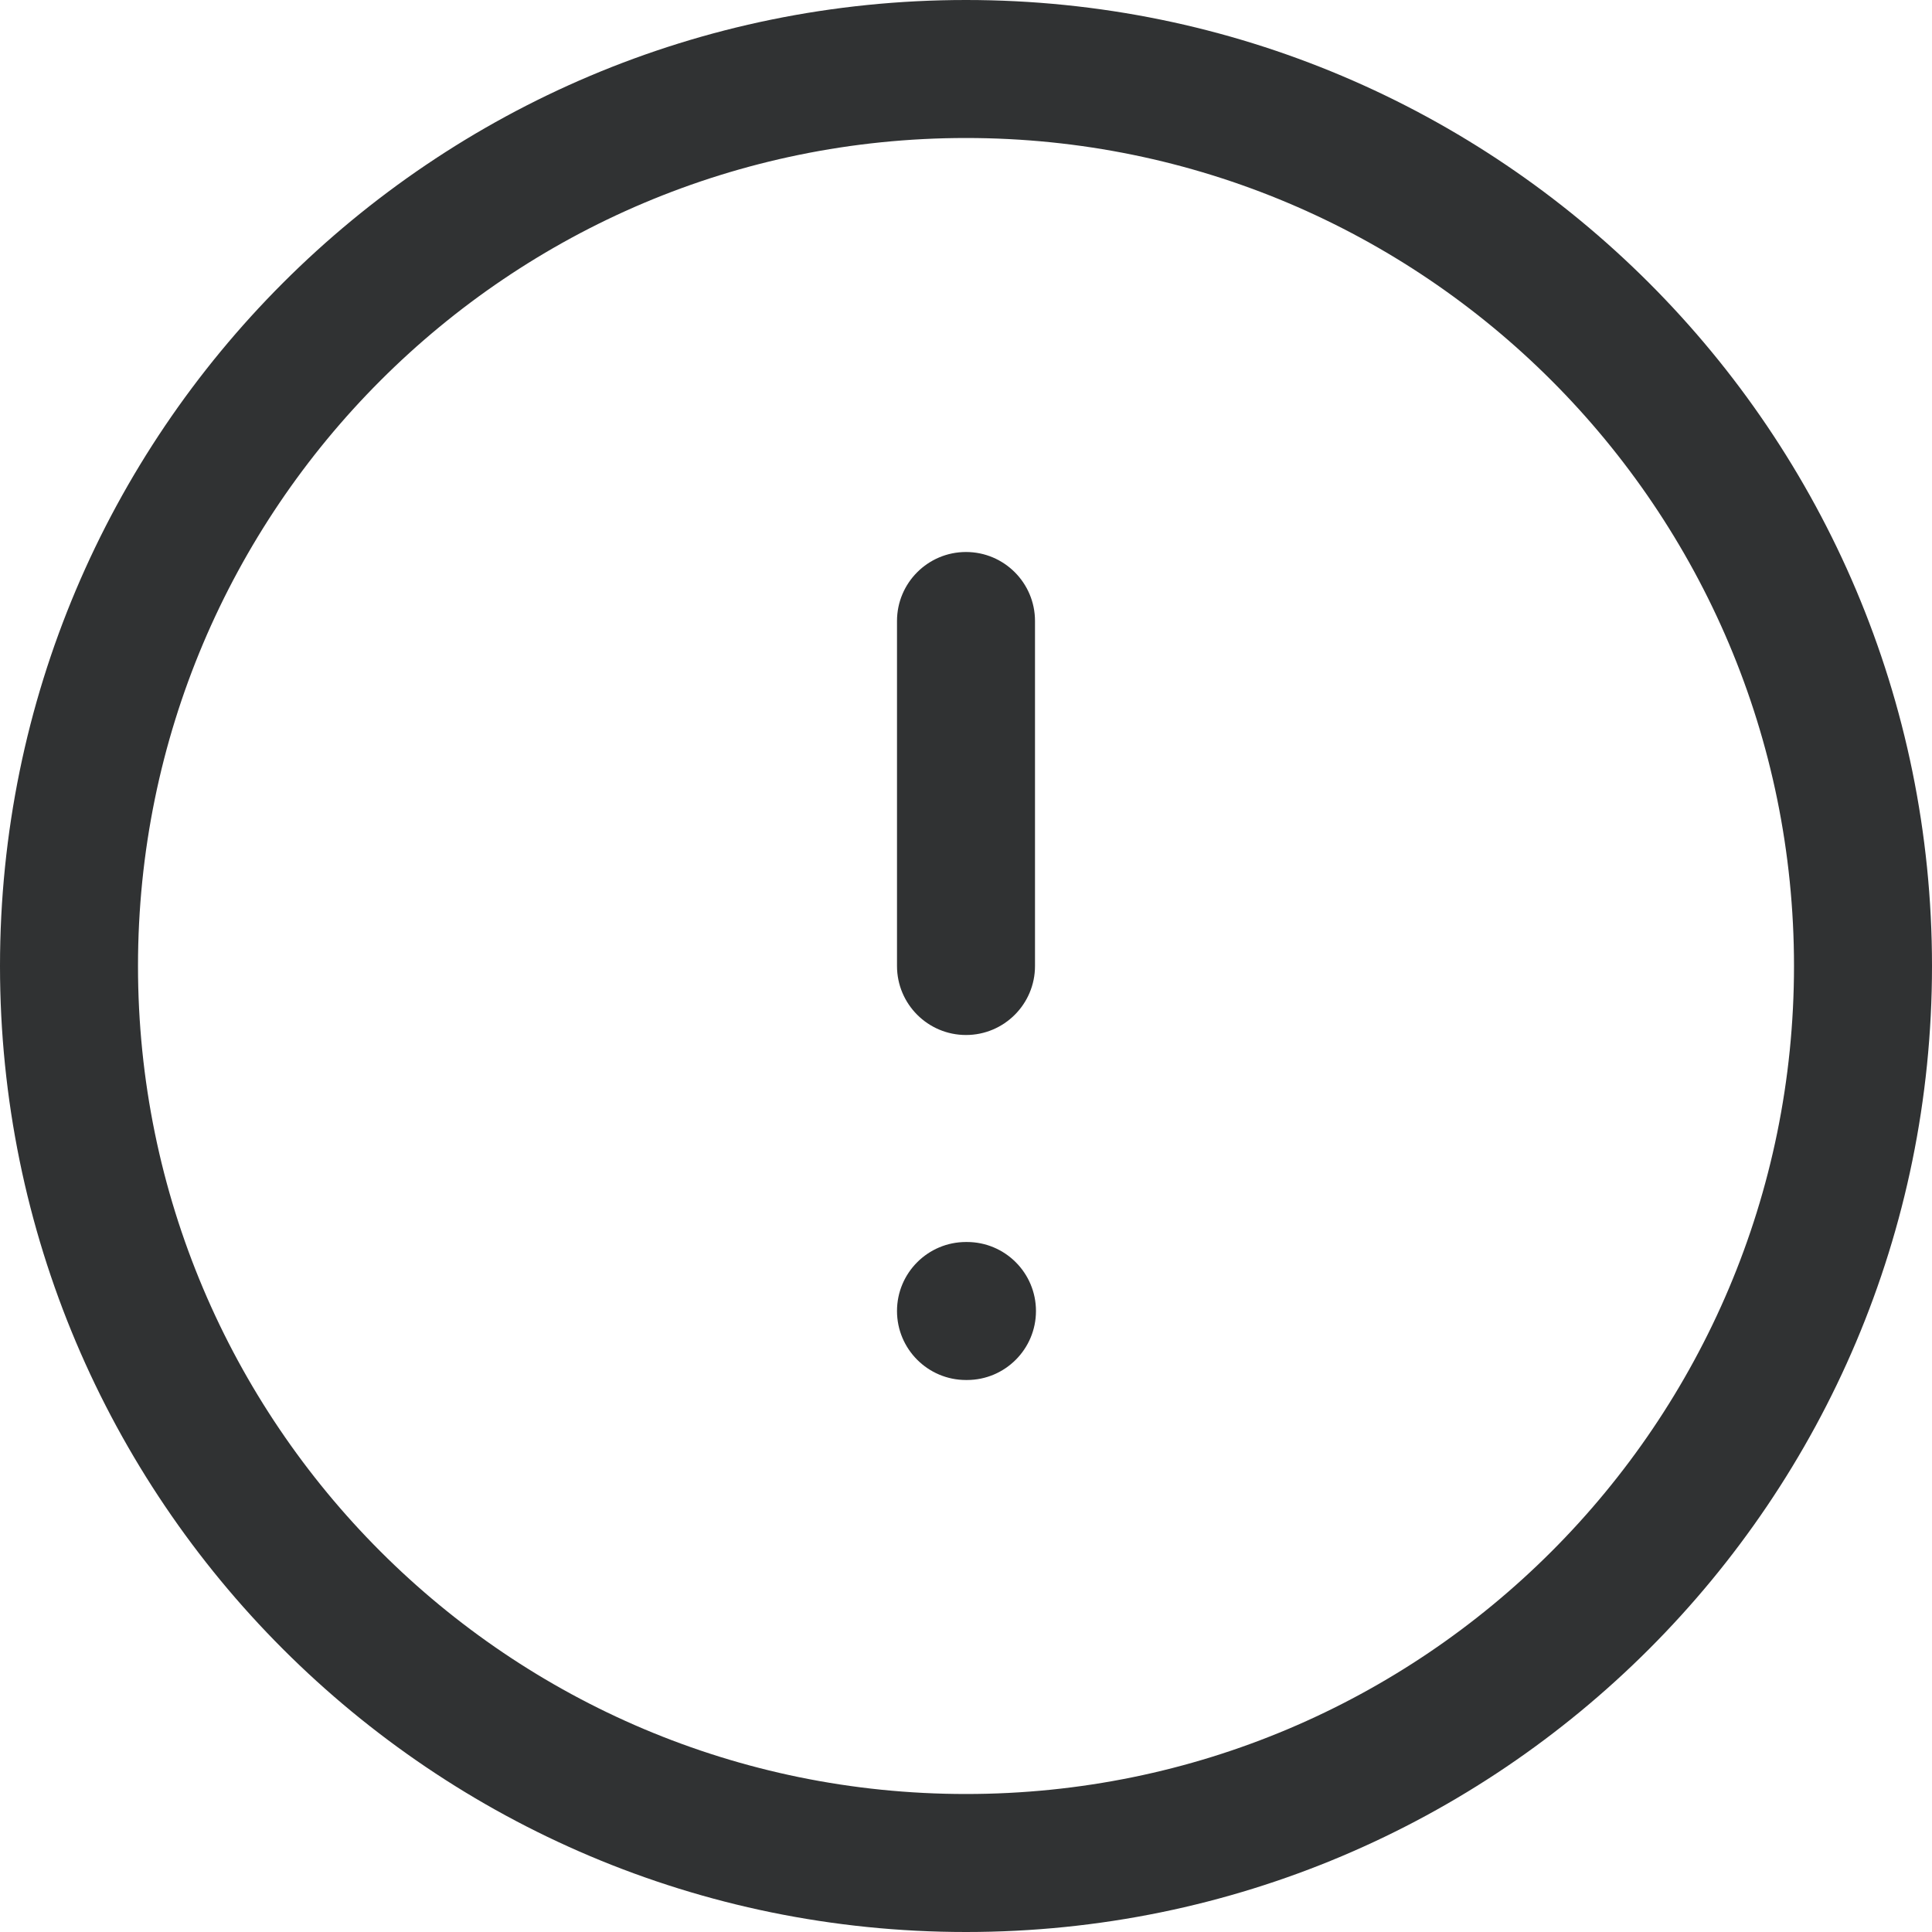
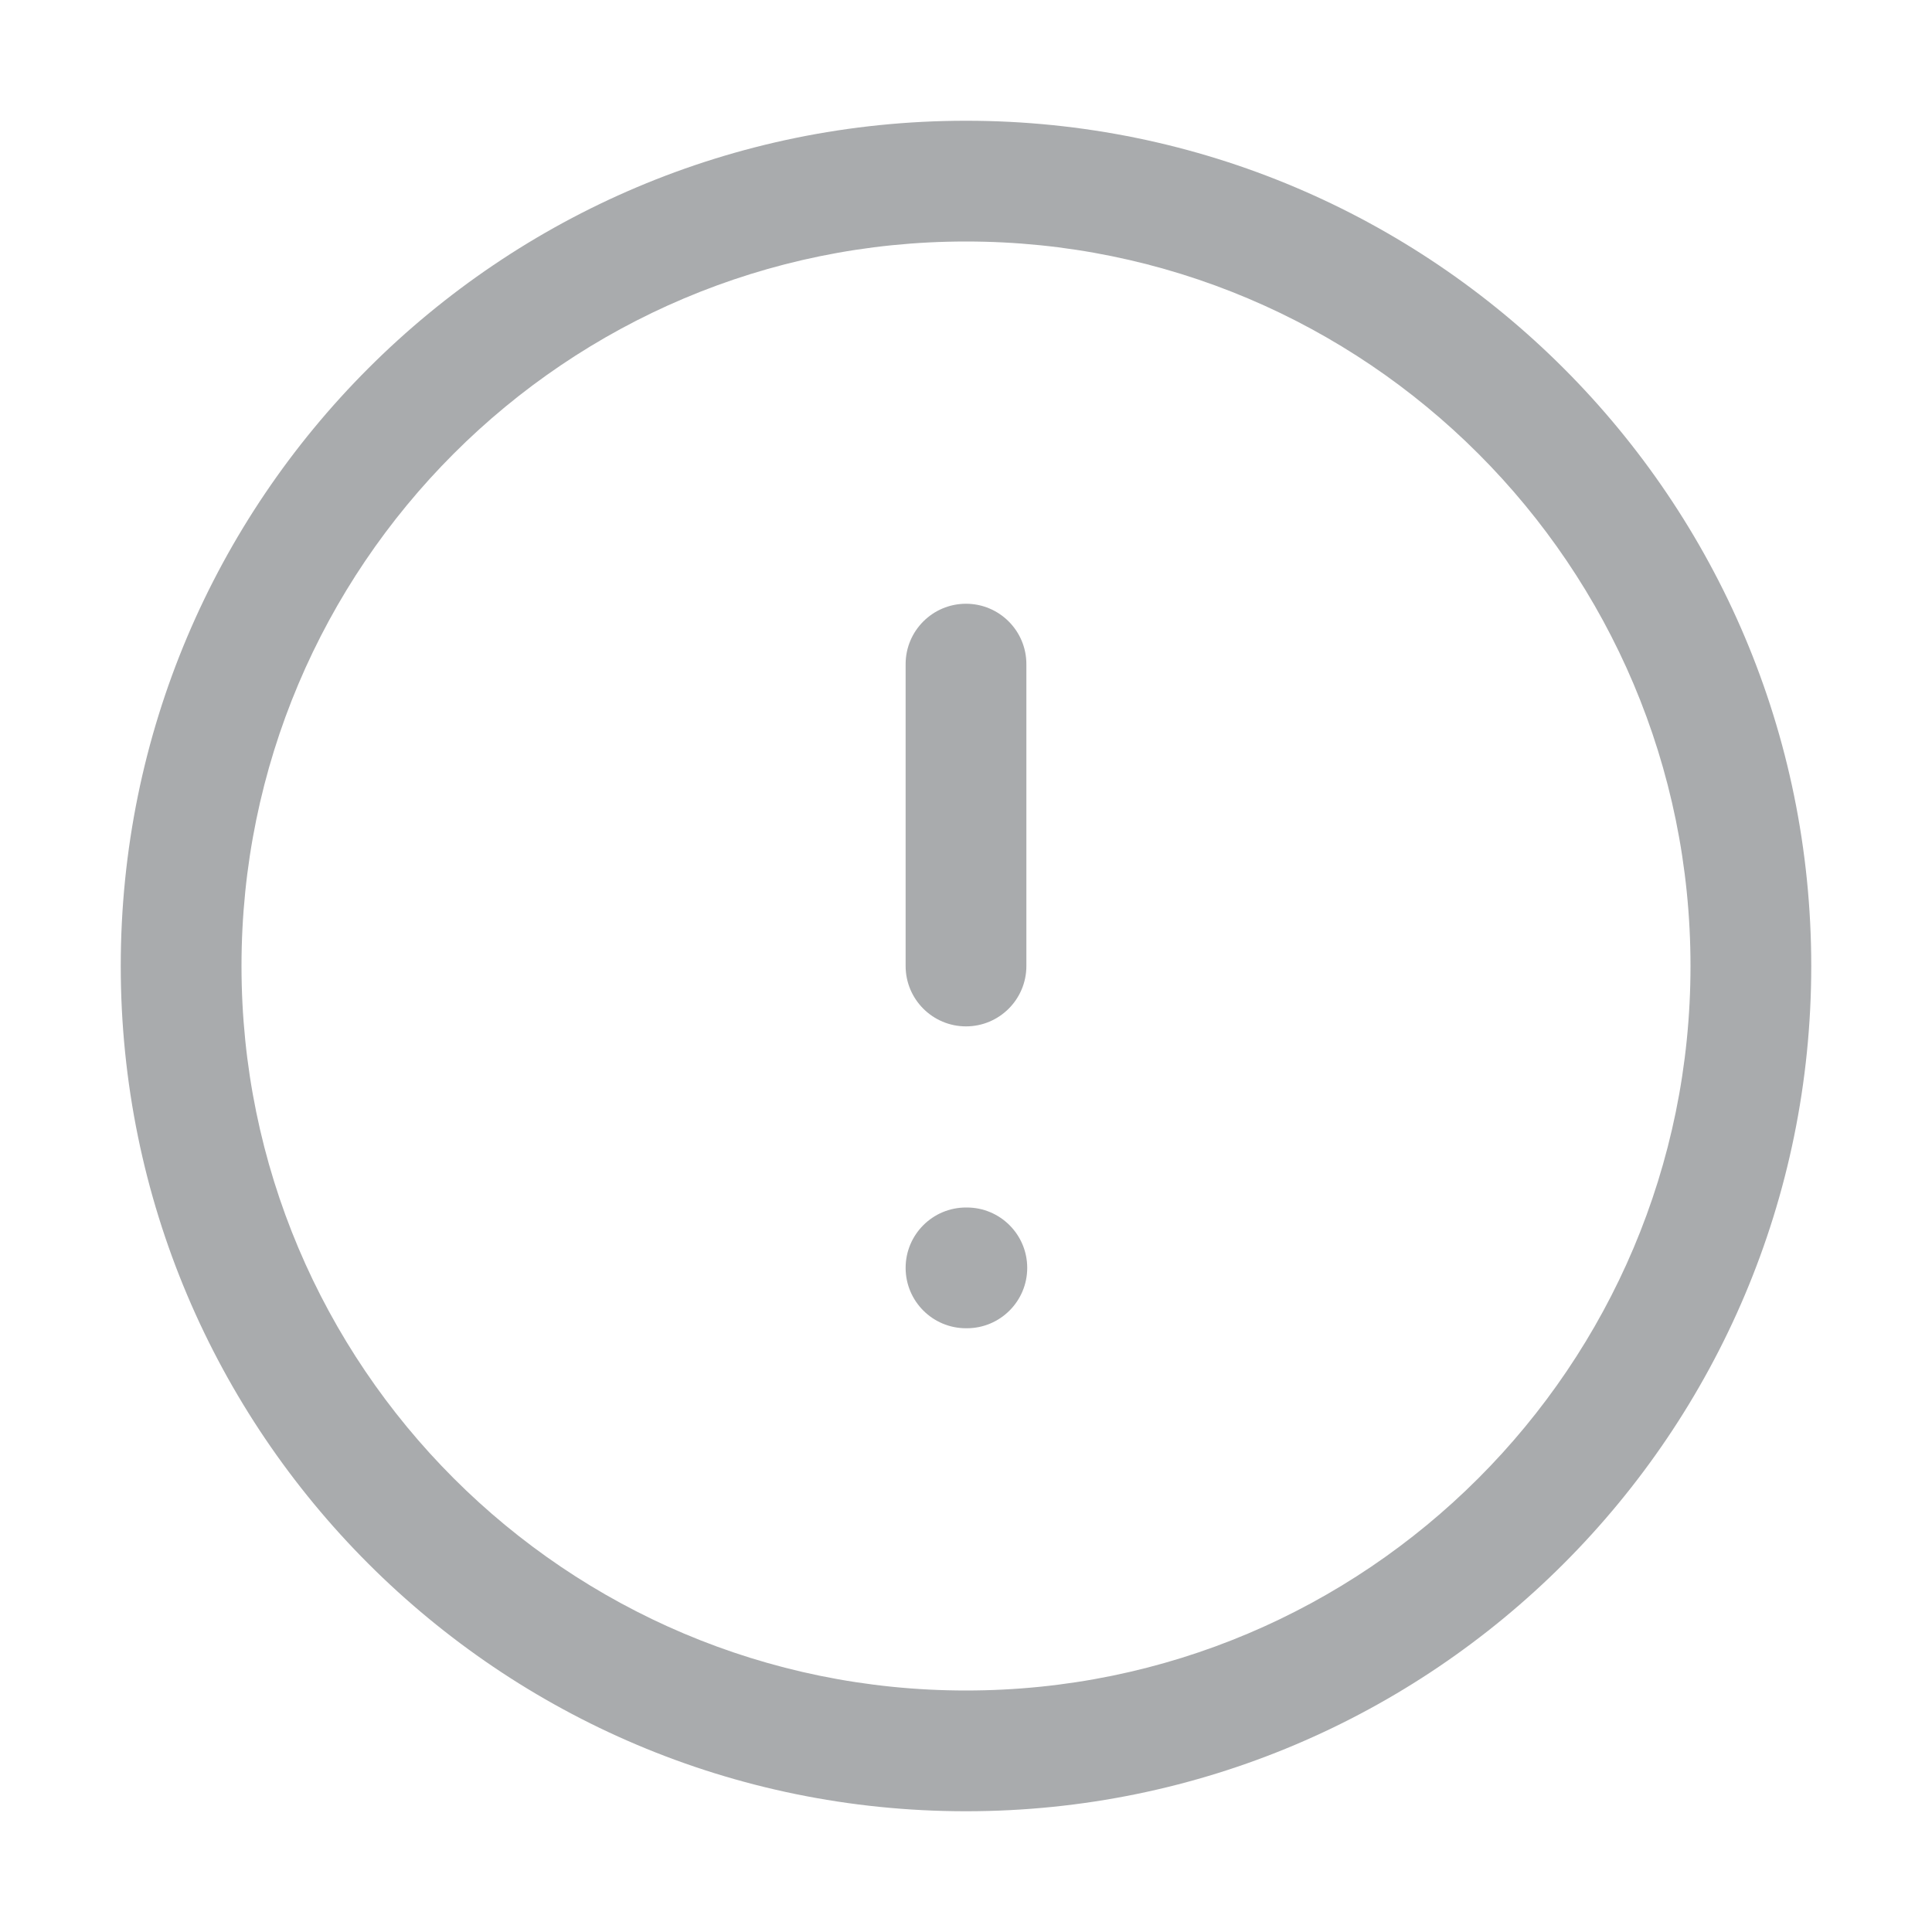
- <svg xmlns="http://www.w3.org/2000/svg" width="14" height="14" viewBox="0 0 14 14" fill="none">
-   <path d="M7 4C7.276 4 7.5 4.224 7.5 4.5V7C7.5 7.276 7.276 7.5 7 7.5C6.724 7.5 6.5 7.276 6.5 7V4.5C6.5 4.224 6.724 4 7 4Z" fill="#303233" />
-   <path d="M7 9C6.724 9 6.5 9.224 6.5 9.5C6.5 9.776 6.724 10 7 10H7.007C7.283 10 7.507 9.776 7.507 9.5C7.507 9.224 7.283 9 7.007 9H7Z" fill="#303233" />
-   <path fill-rule="evenodd" clip-rule="evenodd" d="M0 7C0 3.134 3.134 0 7 0C10.866 0 14 3.134 14 7C14 10.866 10.866 14 7 14C3.134 14 0 10.866 0 7ZM7 1C3.686 1 1 3.686 1 7C1 10.314 3.686 13 7 13C10.314 13 13 10.314 13 7C13 3.686 10.314 1 7 1Z" fill="#303233" />
+ <svg xmlns="http://www.w3.org/2000/svg" width="16" height="16" viewBox="0 0 16 16" fill="none">
+   <path d="M8 5C8.276 5 8.5 5.224 8.5 5.5V8C8.5 8.276 8.276 8.5 8 8.5C7.724 8.5 7.5 8.276 7.5 8V5.5C7.5 5.224 7.724 5 8 5Z" fill="#A9ABAD" />
+   <path d="M8 10C7.724 10 7.5 10.224 7.5 10.5C7.5 10.776 7.724 11 8 11H8.007C8.283 11 8.507 10.776 8.507 10.5C8.507 10.224 8.283 10 8.007 10H8Z" fill="#A9ABAD" />
+   <path fill-rule="evenodd" clip-rule="evenodd" d="M1 8C1 4.134 4.134 1 8 1C11.866 1 15 4.134 15 8C15 11.866 11.866 15 8 15C4.134 15 1 11.866 1 8ZM8 2C4.686 2 2 4.686 2 8C2 11.314 4.686 14 8 14C11.314 14 14 11.314 14 8C14 4.686 11.314 2 8 2Z" fill="#A9ABAD" />
</svg>
